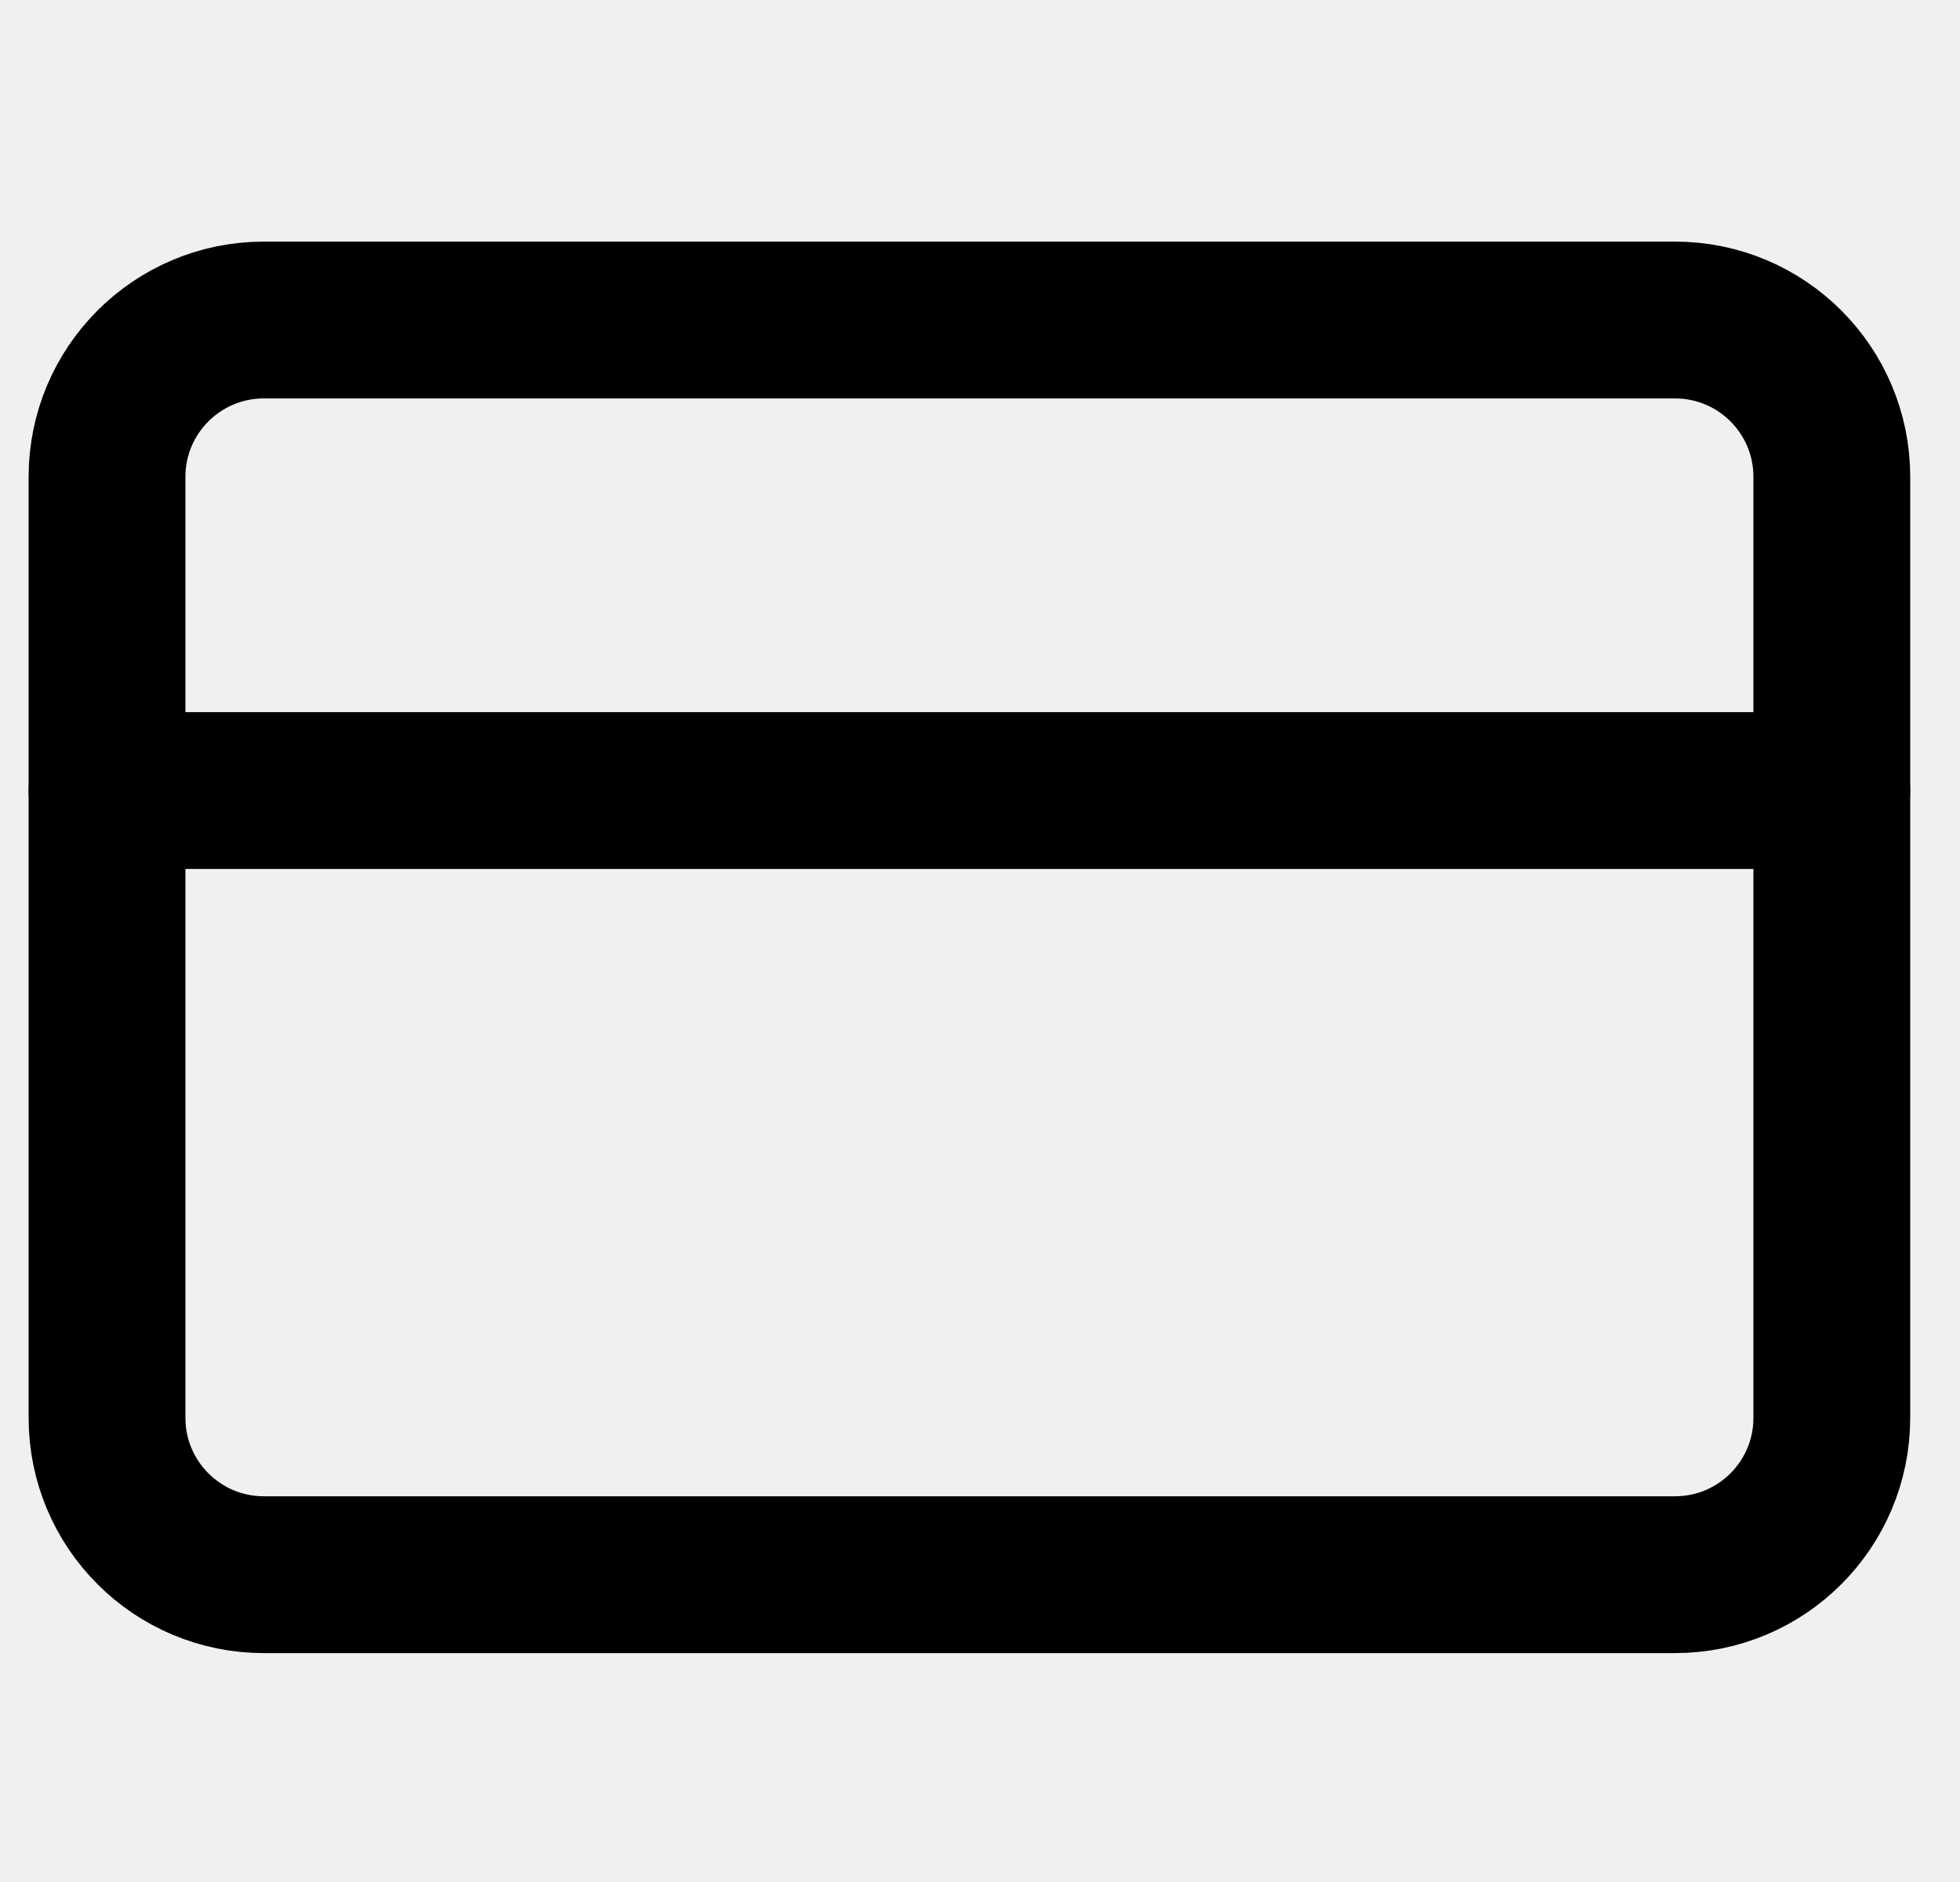
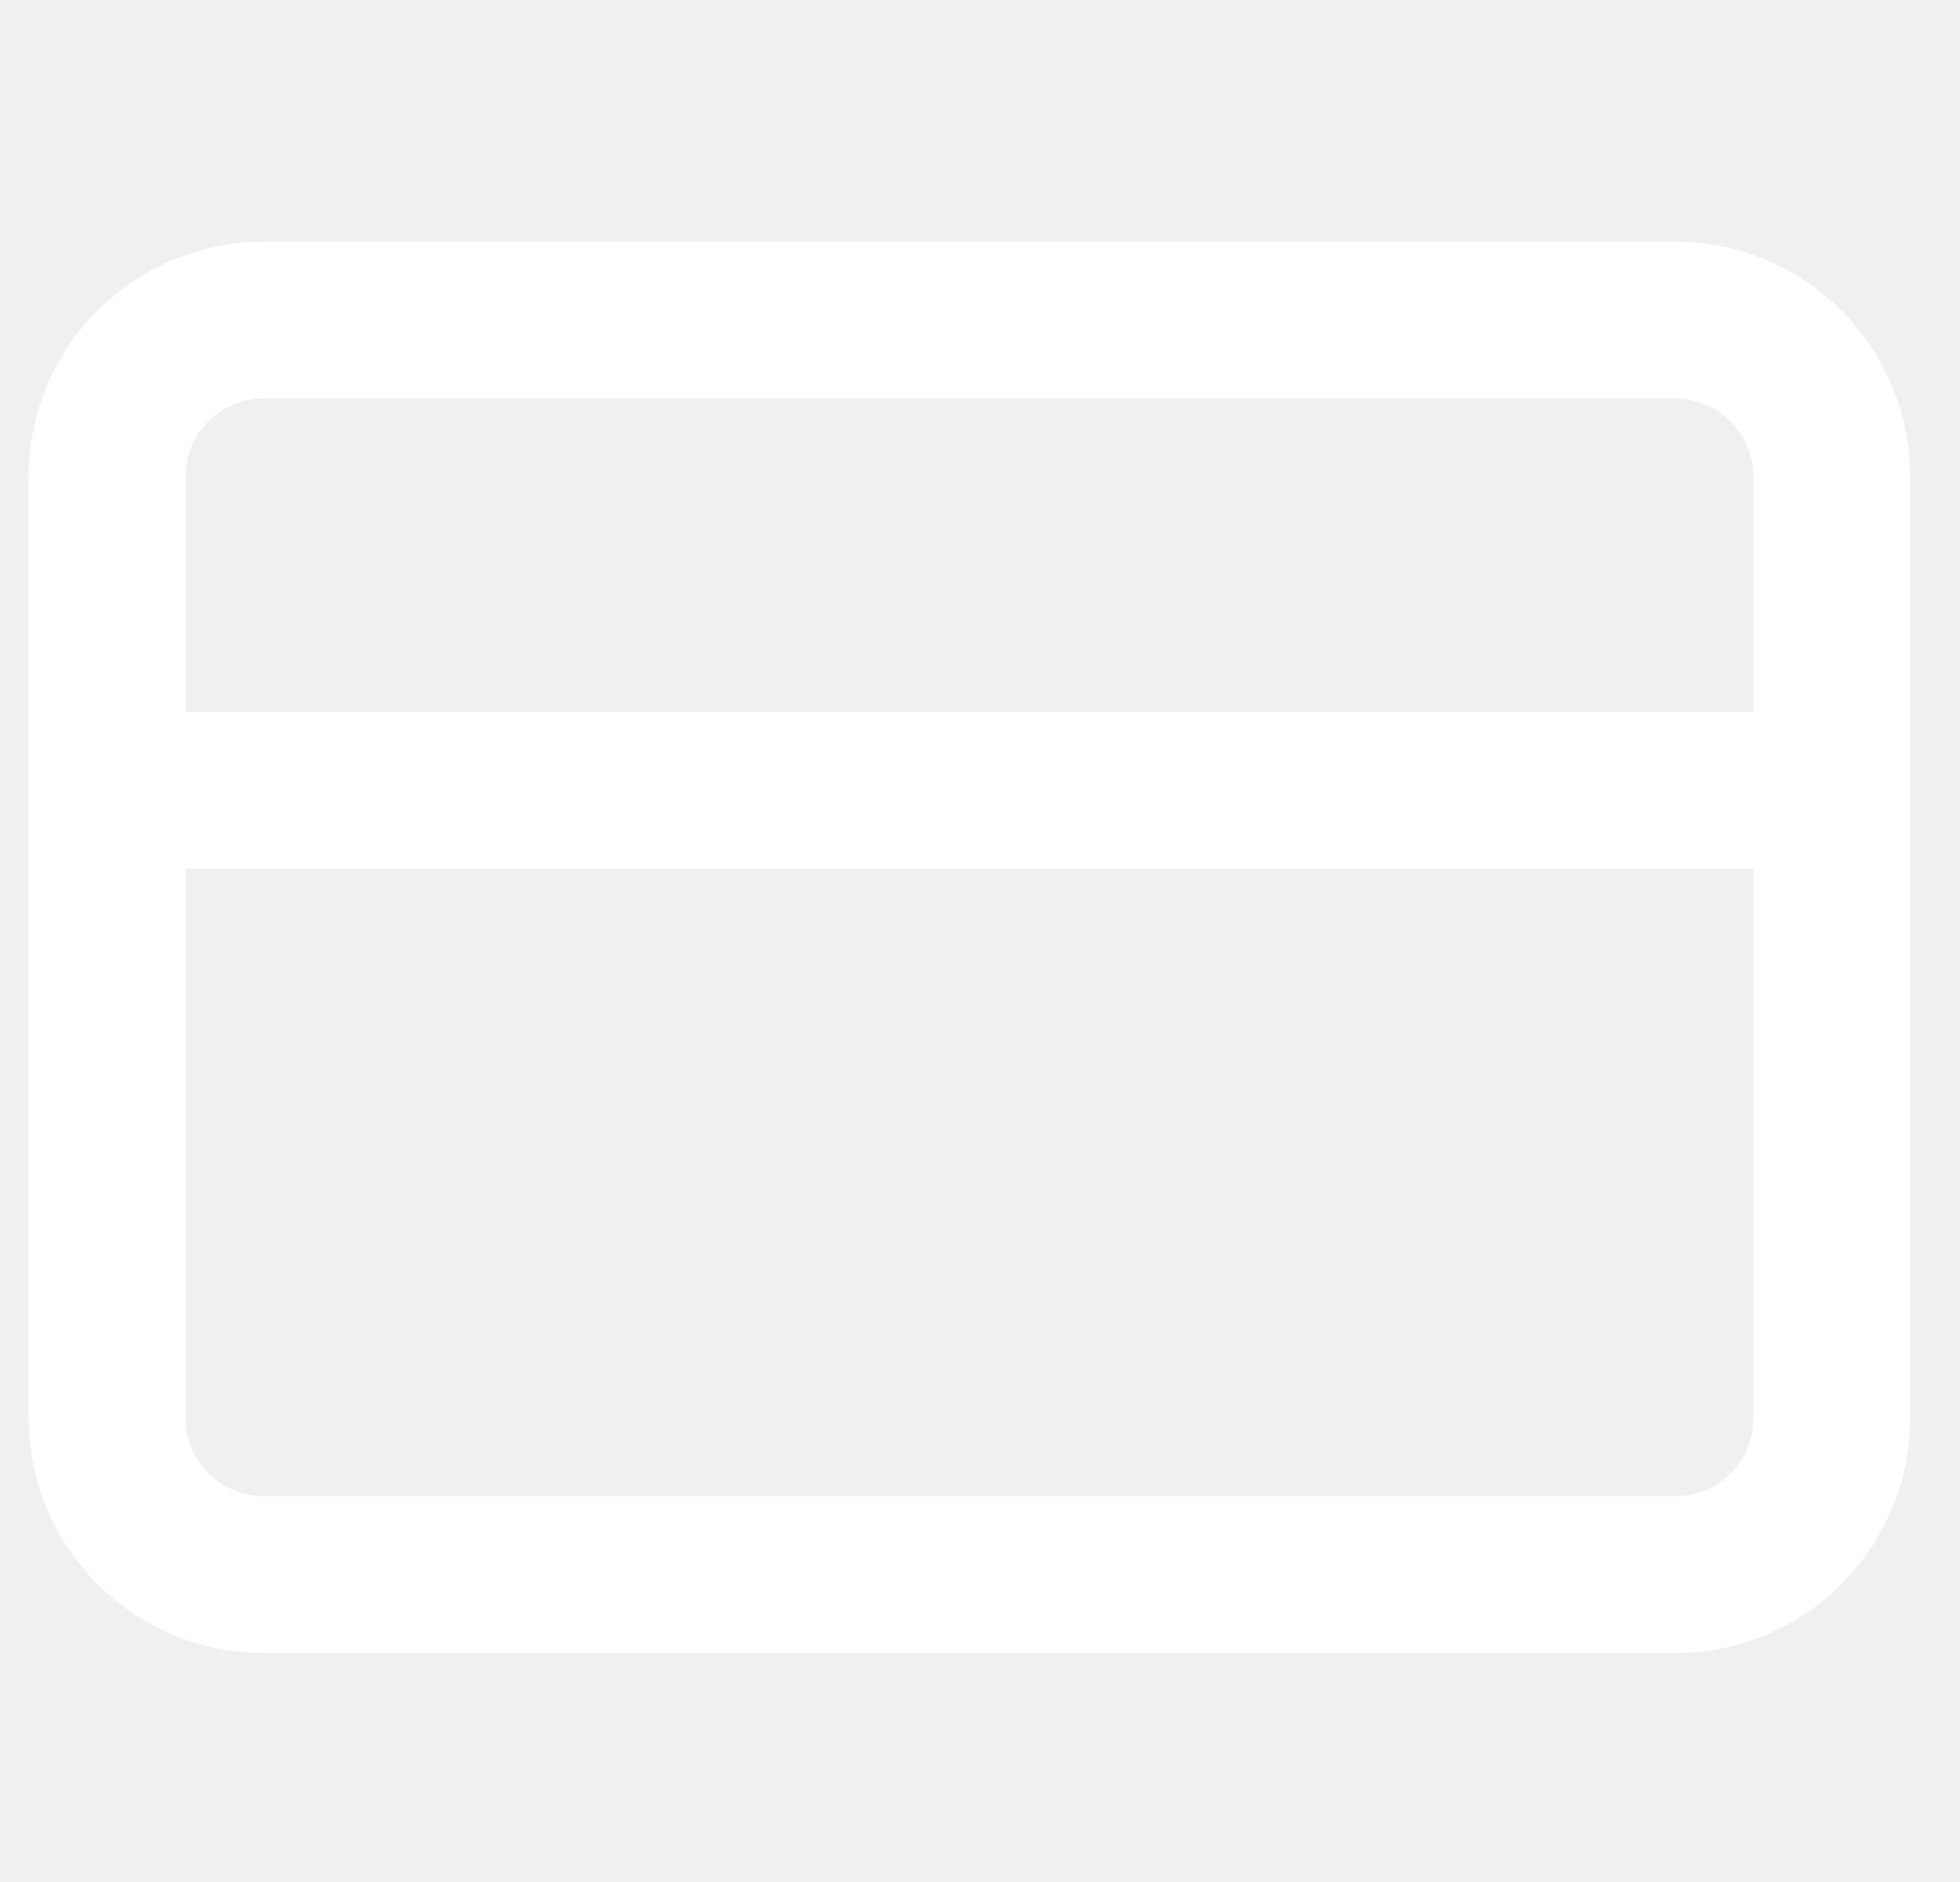
<svg xmlns="http://www.w3.org/2000/svg" width="25" height="24" viewBox="0 0 25 24" fill="none">
  <g clip-path="url(#clip0_7_430)">
-     <path d="M21.365 4.081H3.365C2.261 4.081 1.365 4.976 1.365 6.081V18.081C1.365 19.186 2.261 20.081 3.365 20.081H21.365C22.47 20.081 23.365 19.186 23.365 18.081V6.081C23.365 4.976 22.47 4.081 21.365 4.081Z" stroke="black" stroke-width="2" stroke-linecap="round" stroke-linejoin="round" />
-     <path d="M1.365 10.081H23.365" stroke="black" stroke-width="2" stroke-linecap="round" stroke-linejoin="round" />
+     <path d="M21.365 4.081H3.365C2.261 4.081 1.365 4.976 1.365 6.081V18.081C1.365 19.186 2.261 20.081 3.365 20.081H21.365C22.47 20.081 23.365 19.186 23.365 18.081V6.081C23.365 4.976 22.47 4.081 21.365 4.081Z" stroke="white" stroke-width="2" stroke-linecap="round" stroke-linejoin="round" />
+     <path d="M1.365 10.081H23.365" stroke="white" stroke-width="2" stroke-linecap="round" stroke-linejoin="round" />
  </g>
  <defs>
    <clipPath id="clip0_7_430">
      <rect width="24.649" height="24" fill="white" />
    </clipPath>
  </defs>
</svg>
